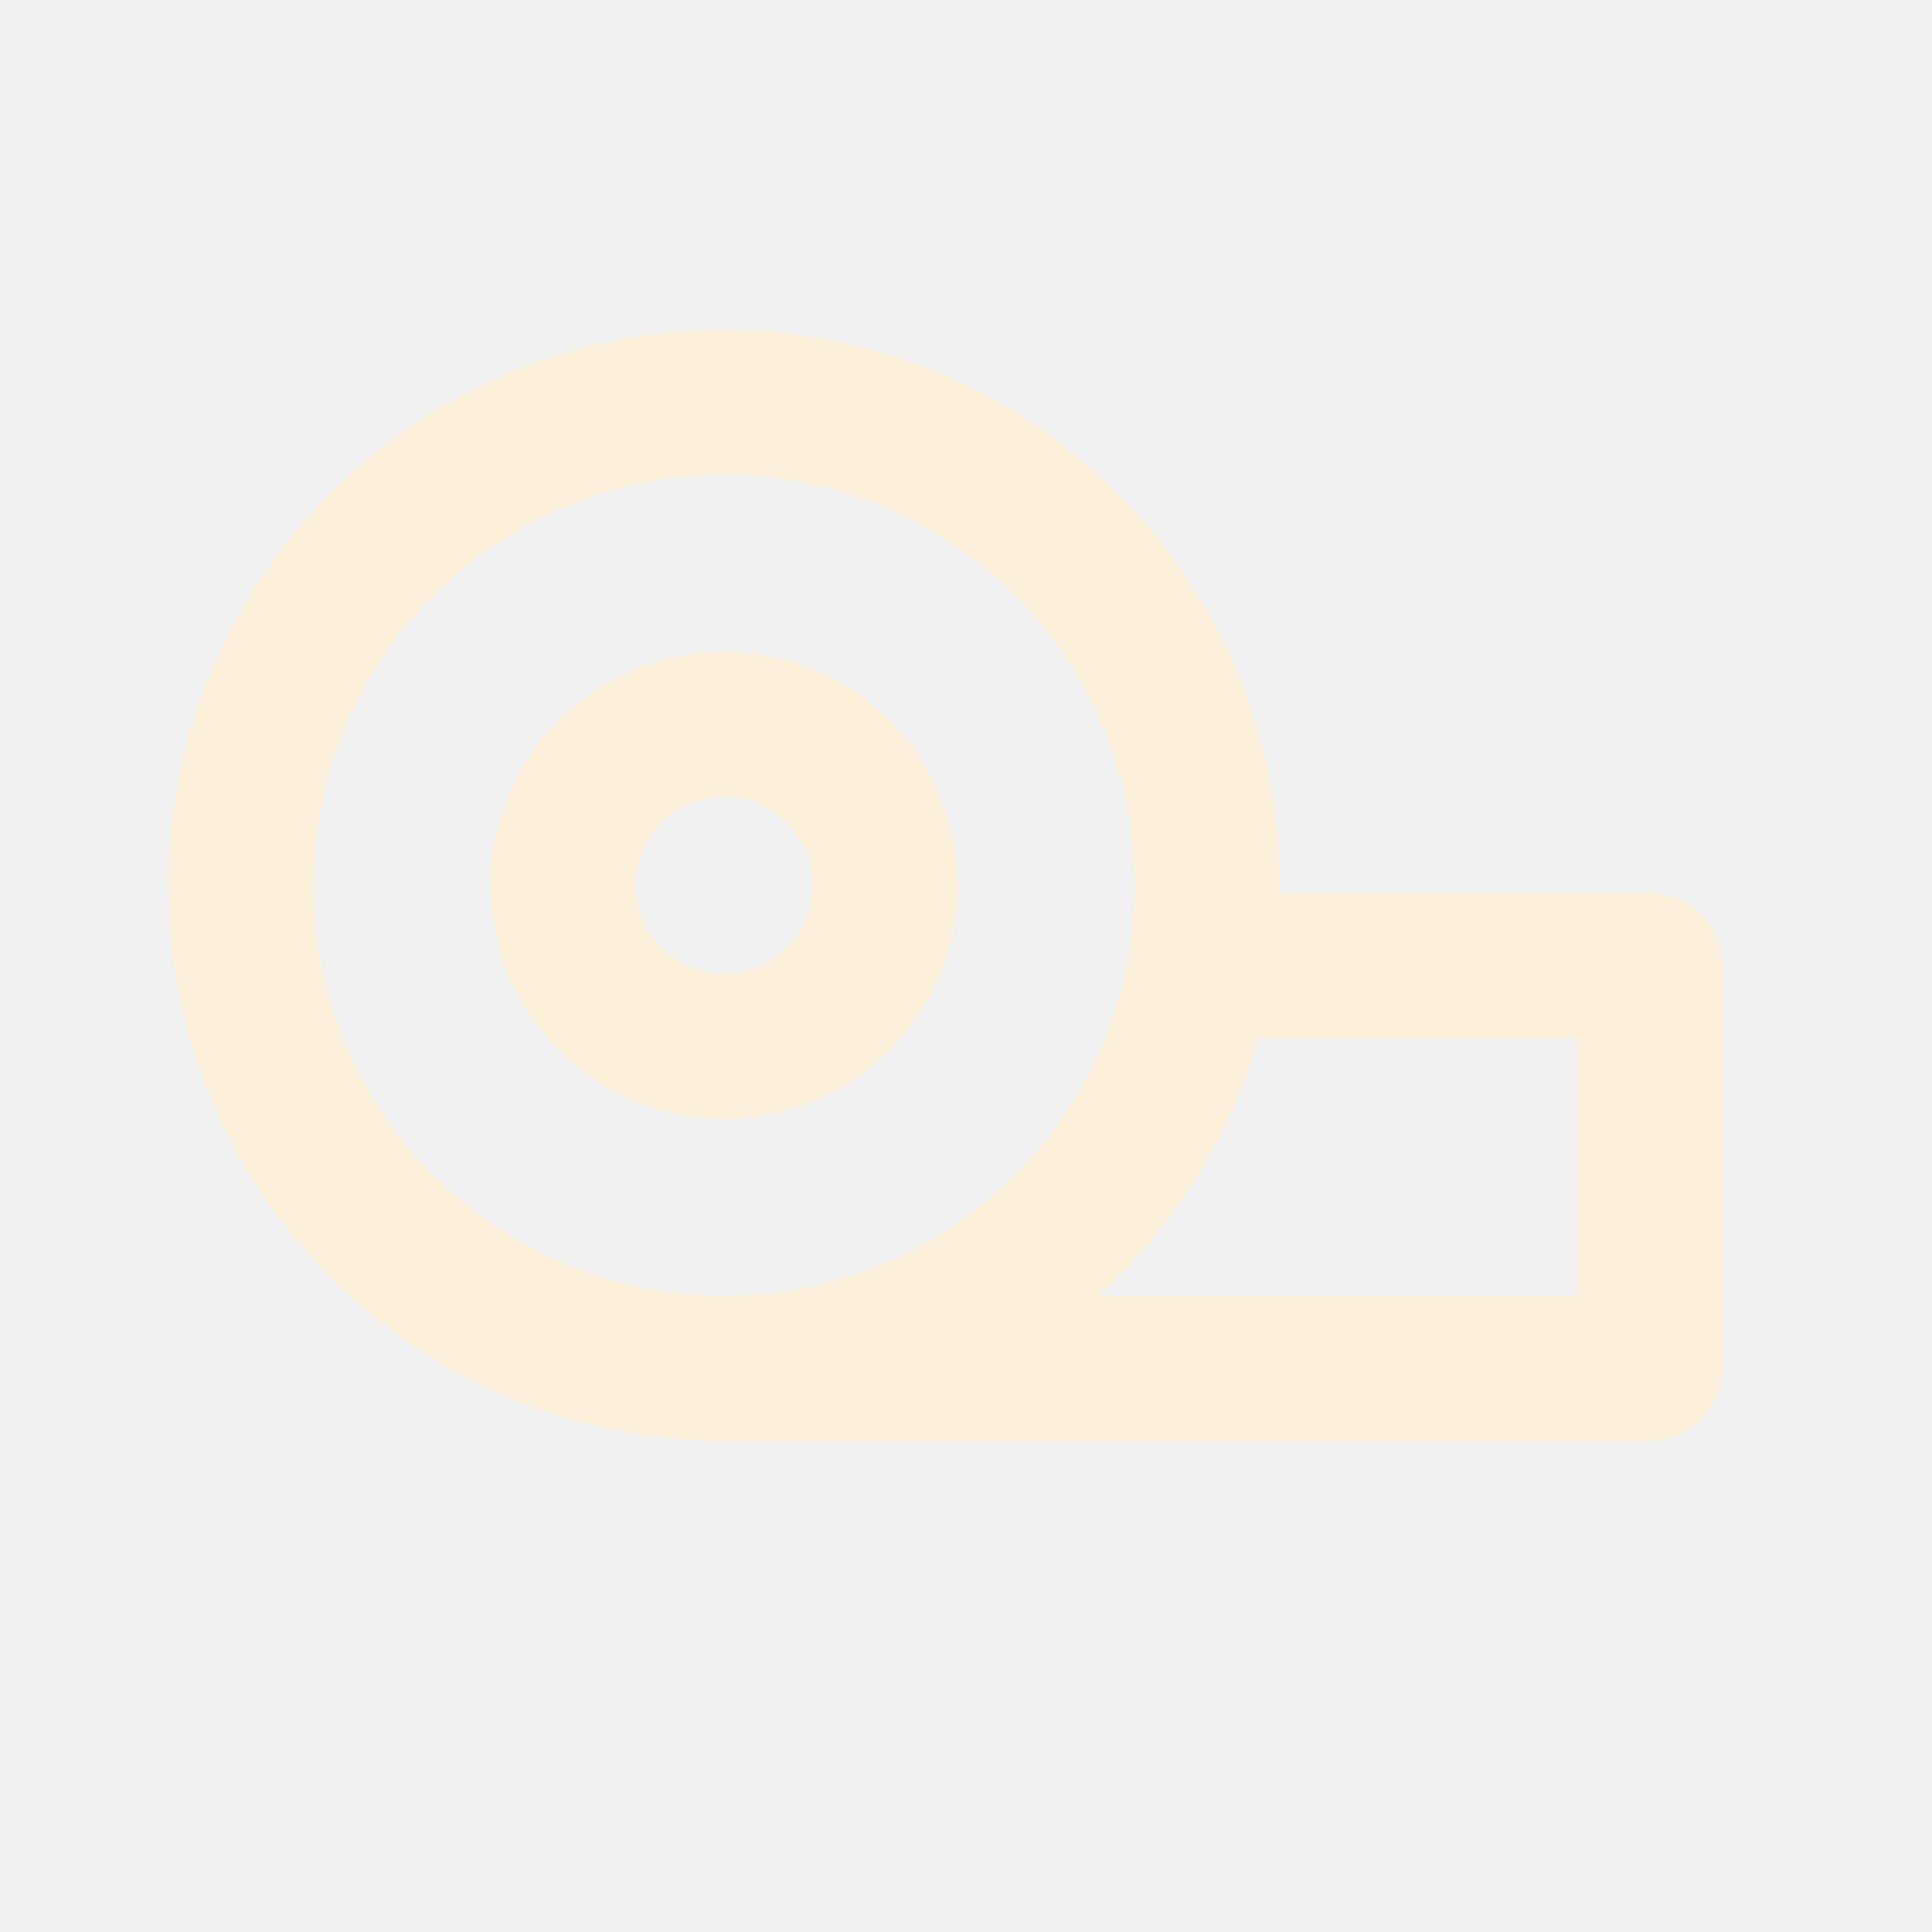
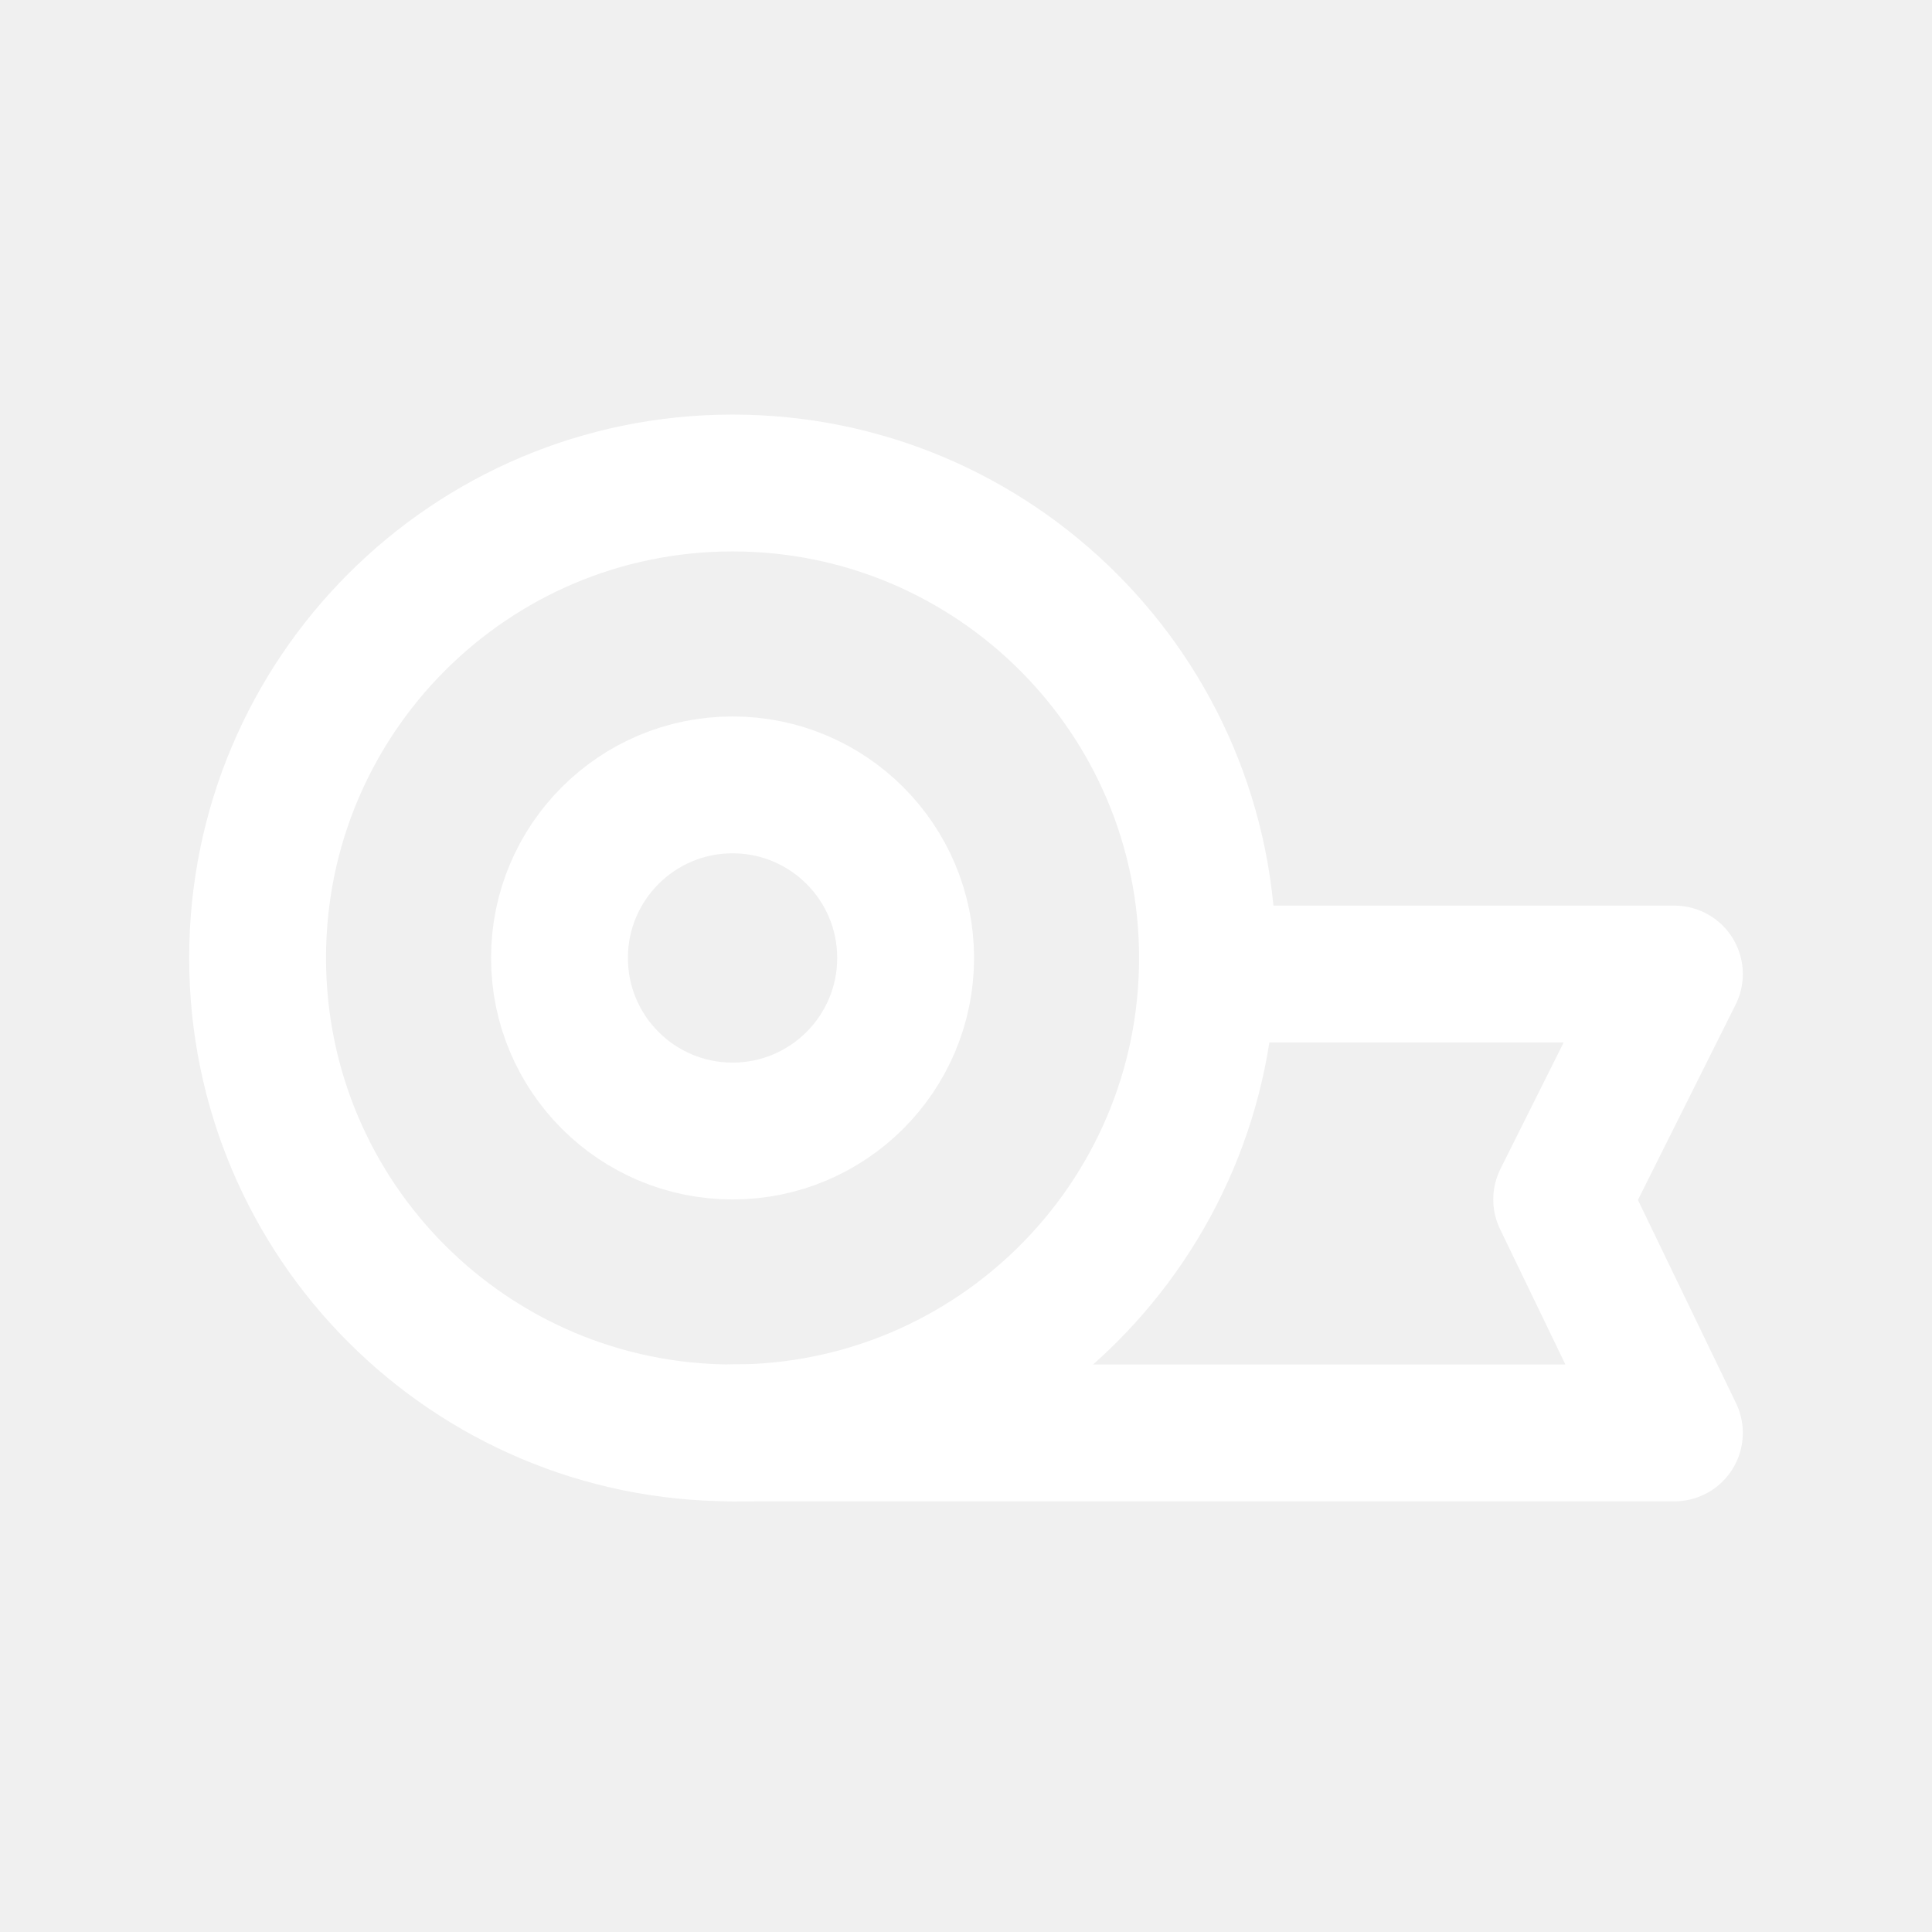
- <svg xmlns="http://www.w3.org/2000/svg" viewBox="0 0 24 24" fill="none" stroke="#FCF0DA" stroke-width="1.8" stroke-linecap="round" stroke-linejoin="round">
-   <circle cx="9" cy="11" r="6" />
-   <circle cx="9" cy="11" r="2" />
-   <path d="M9 17h11.5v-5H15" />
+ <svg xmlns="http://www.w3.org/2000/svg" viewBox="0 0 24 24" fill="none" stroke="#FFFFFF" stroke-width="1.7" stroke-linecap="round" stroke-linejoin="round">
+   <circle cx="9.1" cy="11.9" r="5.9" />
+   <circle cx="9.1" cy="11.9" r="2.15" />
+   <path d="M15 12.1h5.8l-1.4 2.8 1.4 2.9H9.1" />
</svg>
